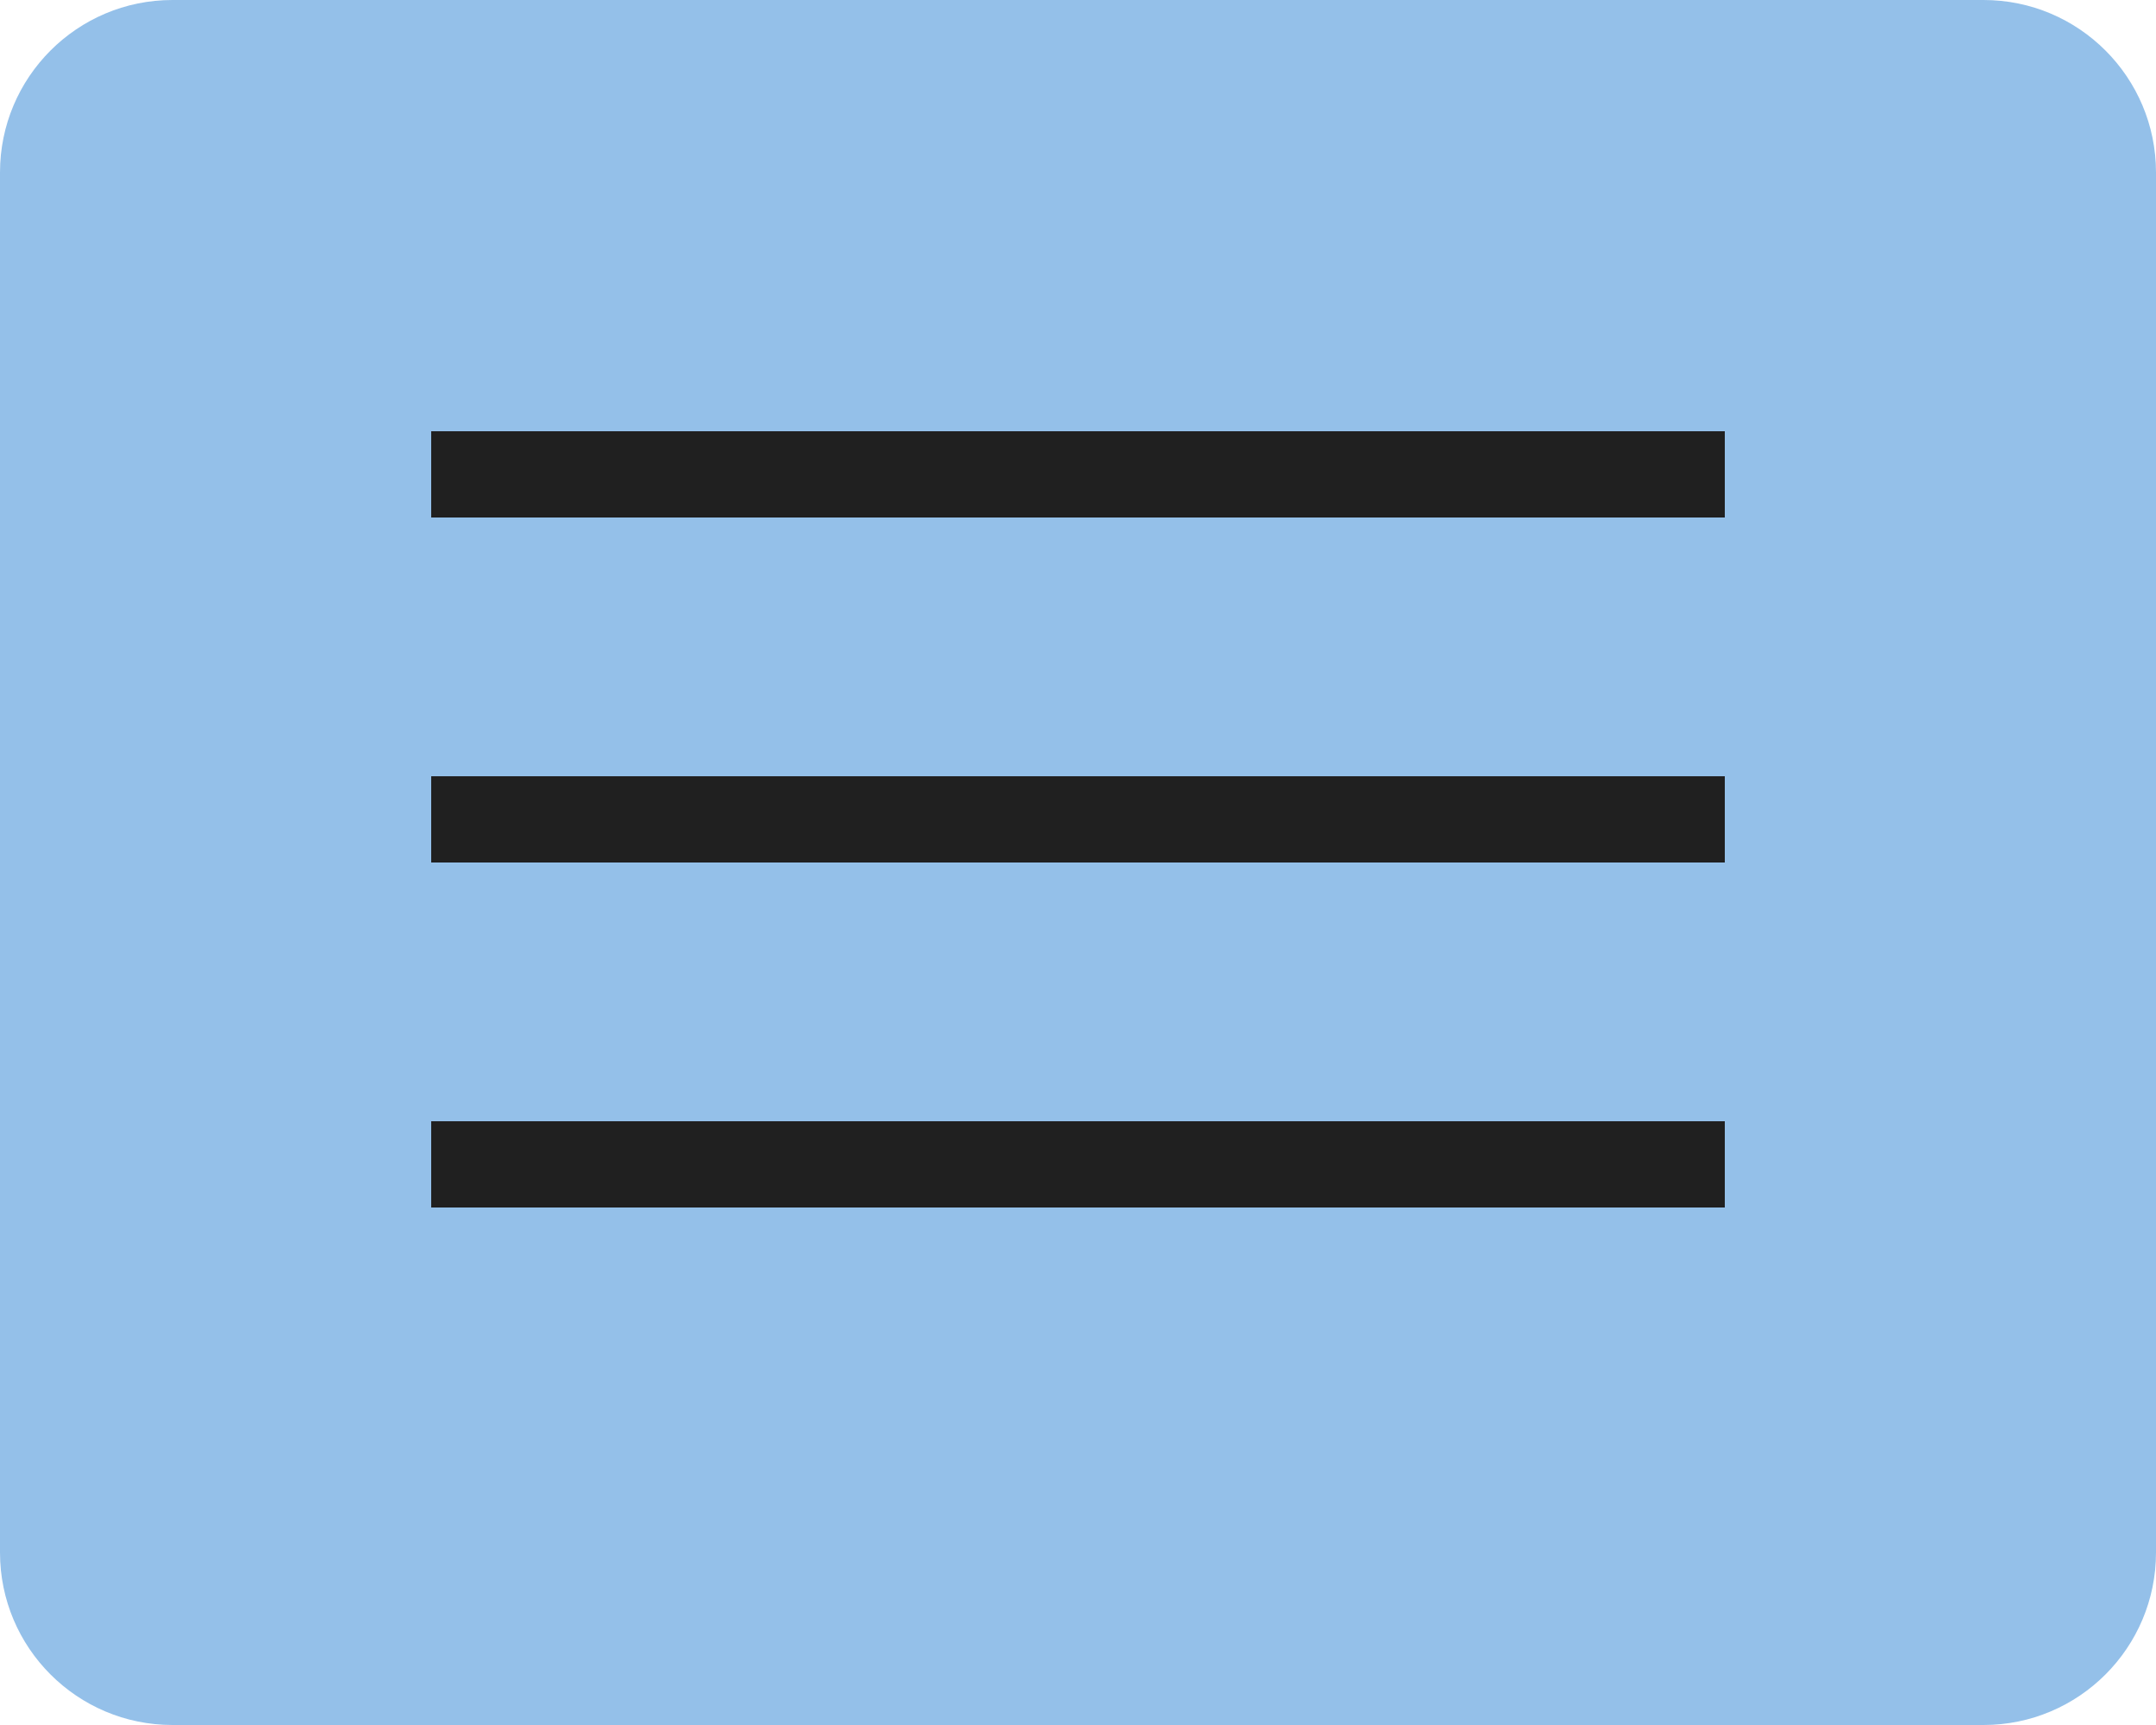
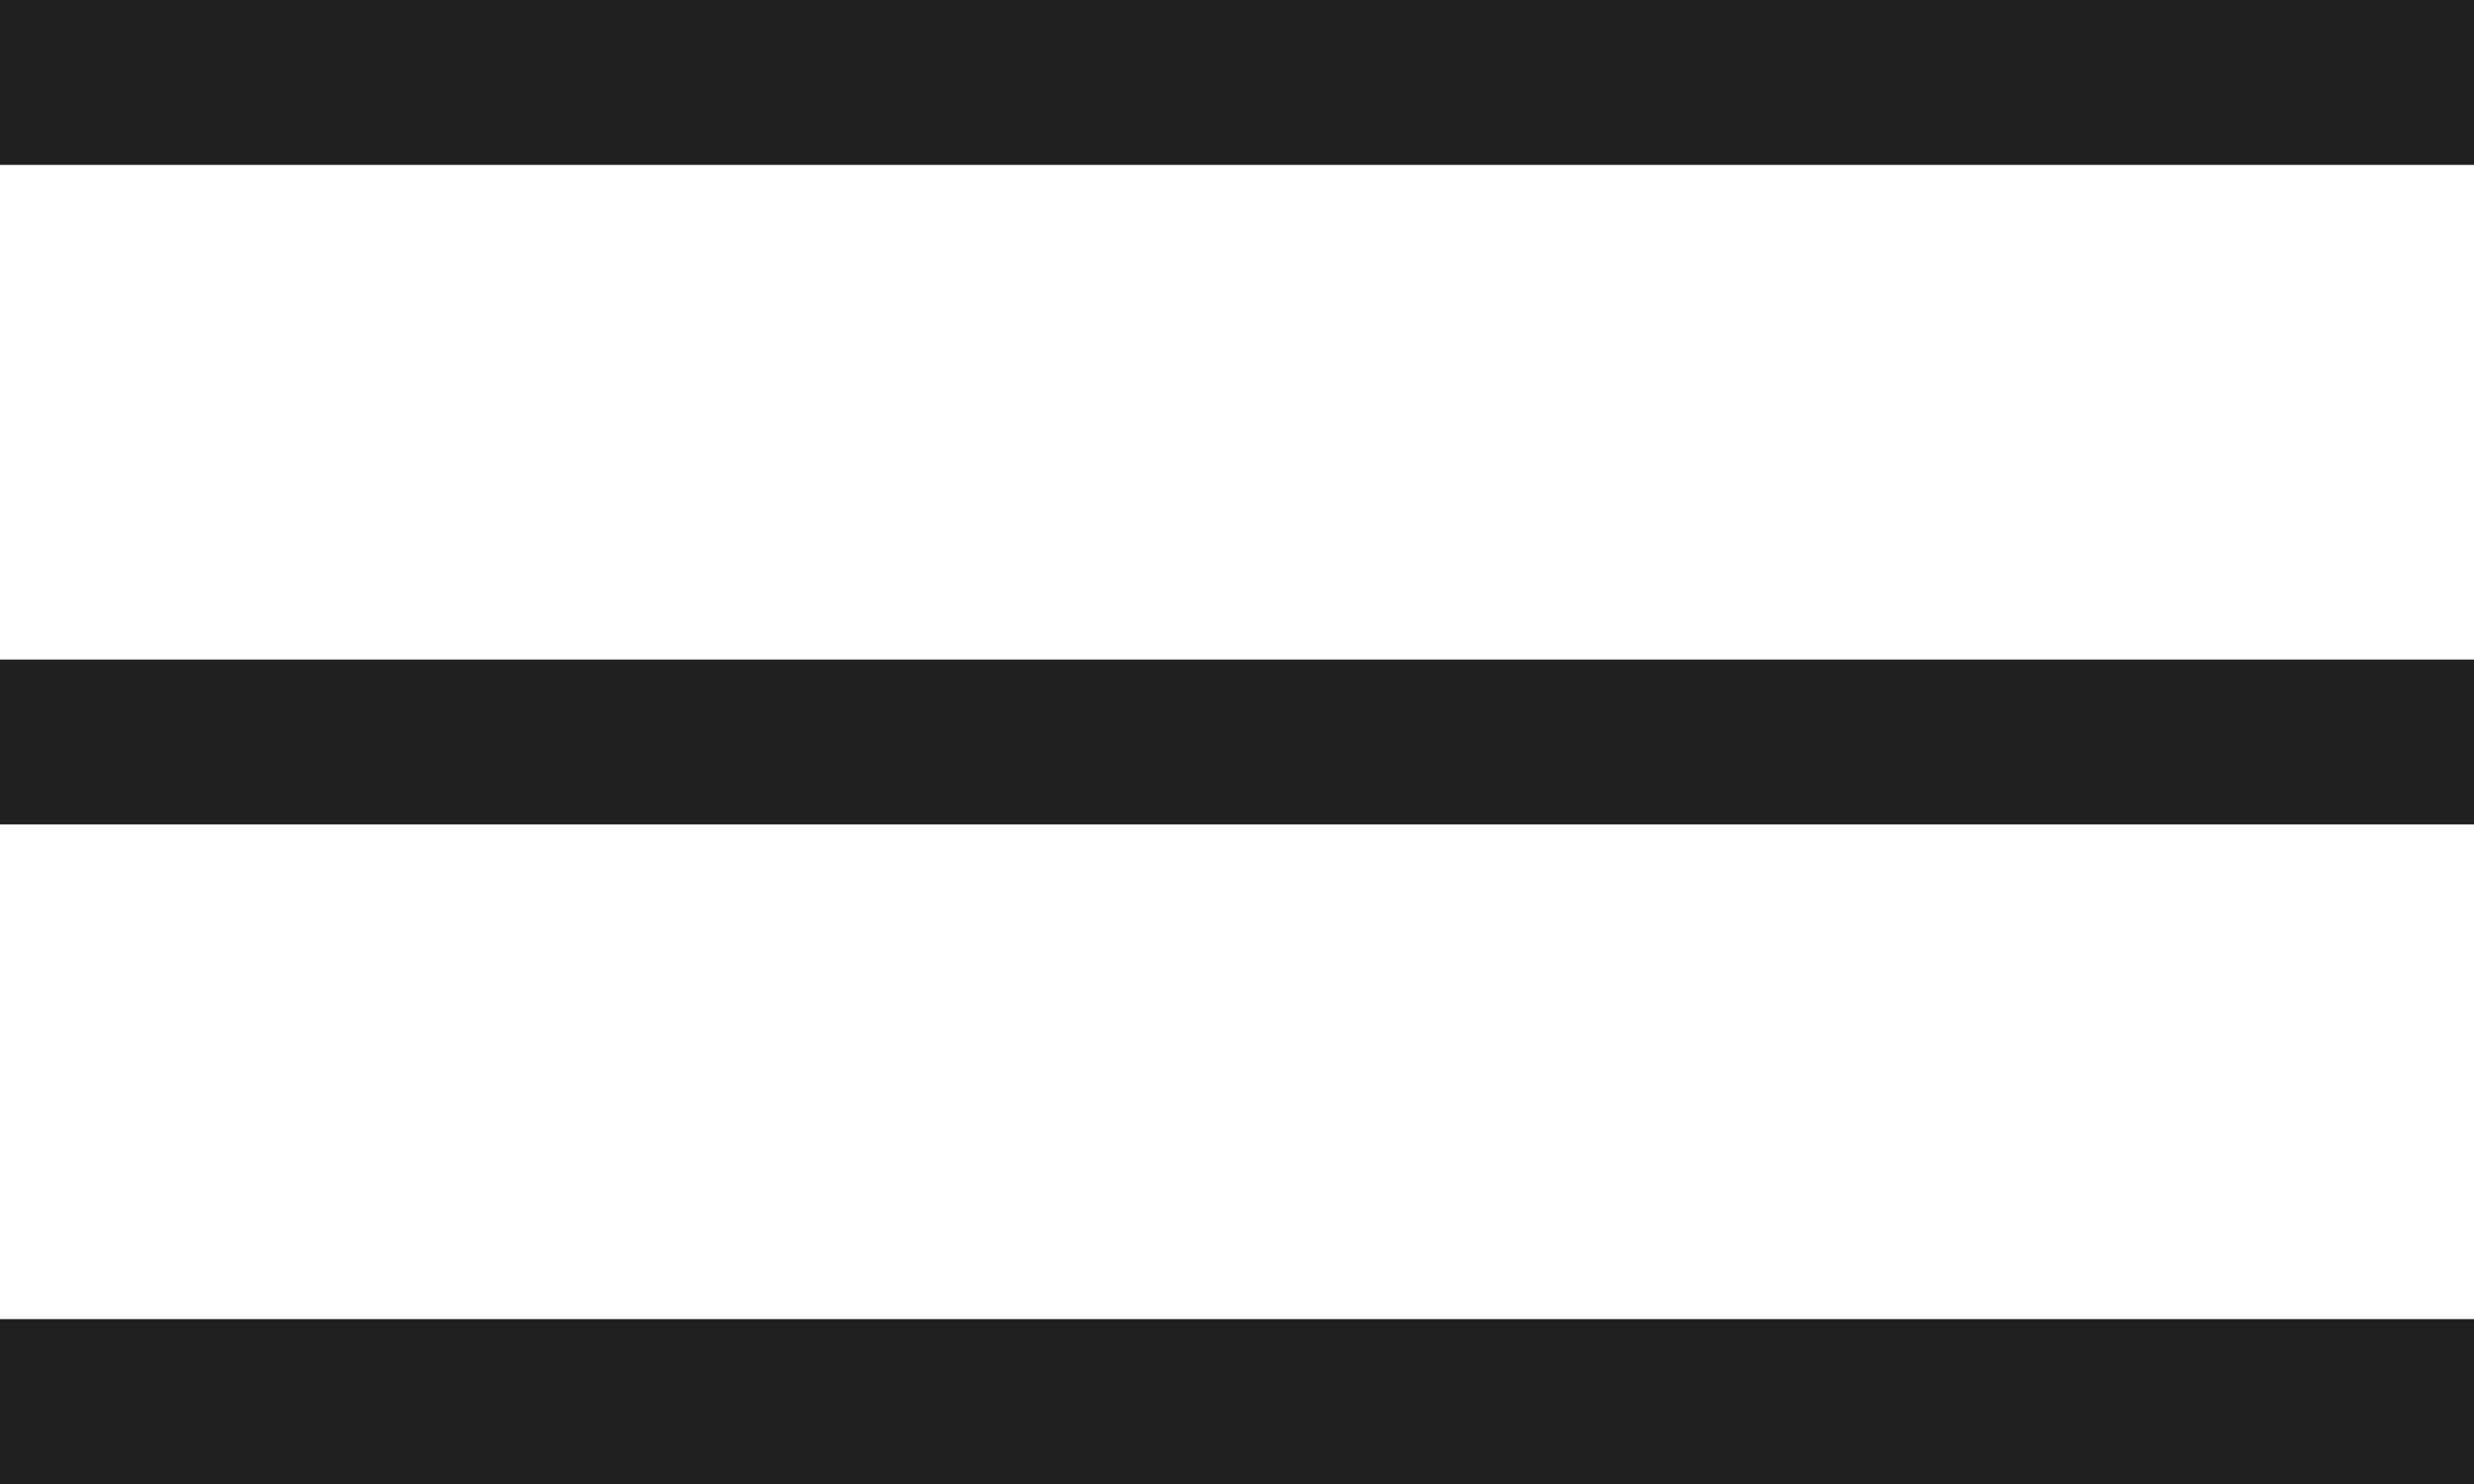
- <svg xmlns="http://www.w3.org/2000/svg" width="50" height="40" viewBox="0 0 50 40" fill="none">
-   <rect width="50" height="40" rx="4" fill="#94C0E9" />
-   <line x1="11" y1="11" x2="39" y2="11" stroke="#202020" stroke-width="2" stroke-linecap="square" />
-   <line x1="11" y1="19" x2="39" y2="19" stroke="#202020" stroke-width="2" stroke-linecap="square" />
-   <line x1="11" y1="27" x2="39" y2="27" stroke="#202020" stroke-width="2" stroke-linecap="square" />
+ <svg xmlns="http://www.w3.org/2000/svg" width="30" height="18" viewBox="0 0 30 18" fill="none">
+   <line x1="1" y1="1" x2="29" y2="1" stroke="#202020" stroke-width="2" stroke-linecap="square" />
+   <line x1="1" y1="9" x2="29" y2="9" stroke="#202020" stroke-width="2" stroke-linecap="square" />
+   <line x1="1" y1="17" x2="29" y2="17" stroke="#202020" stroke-width="2" stroke-linecap="square" />
</svg>
